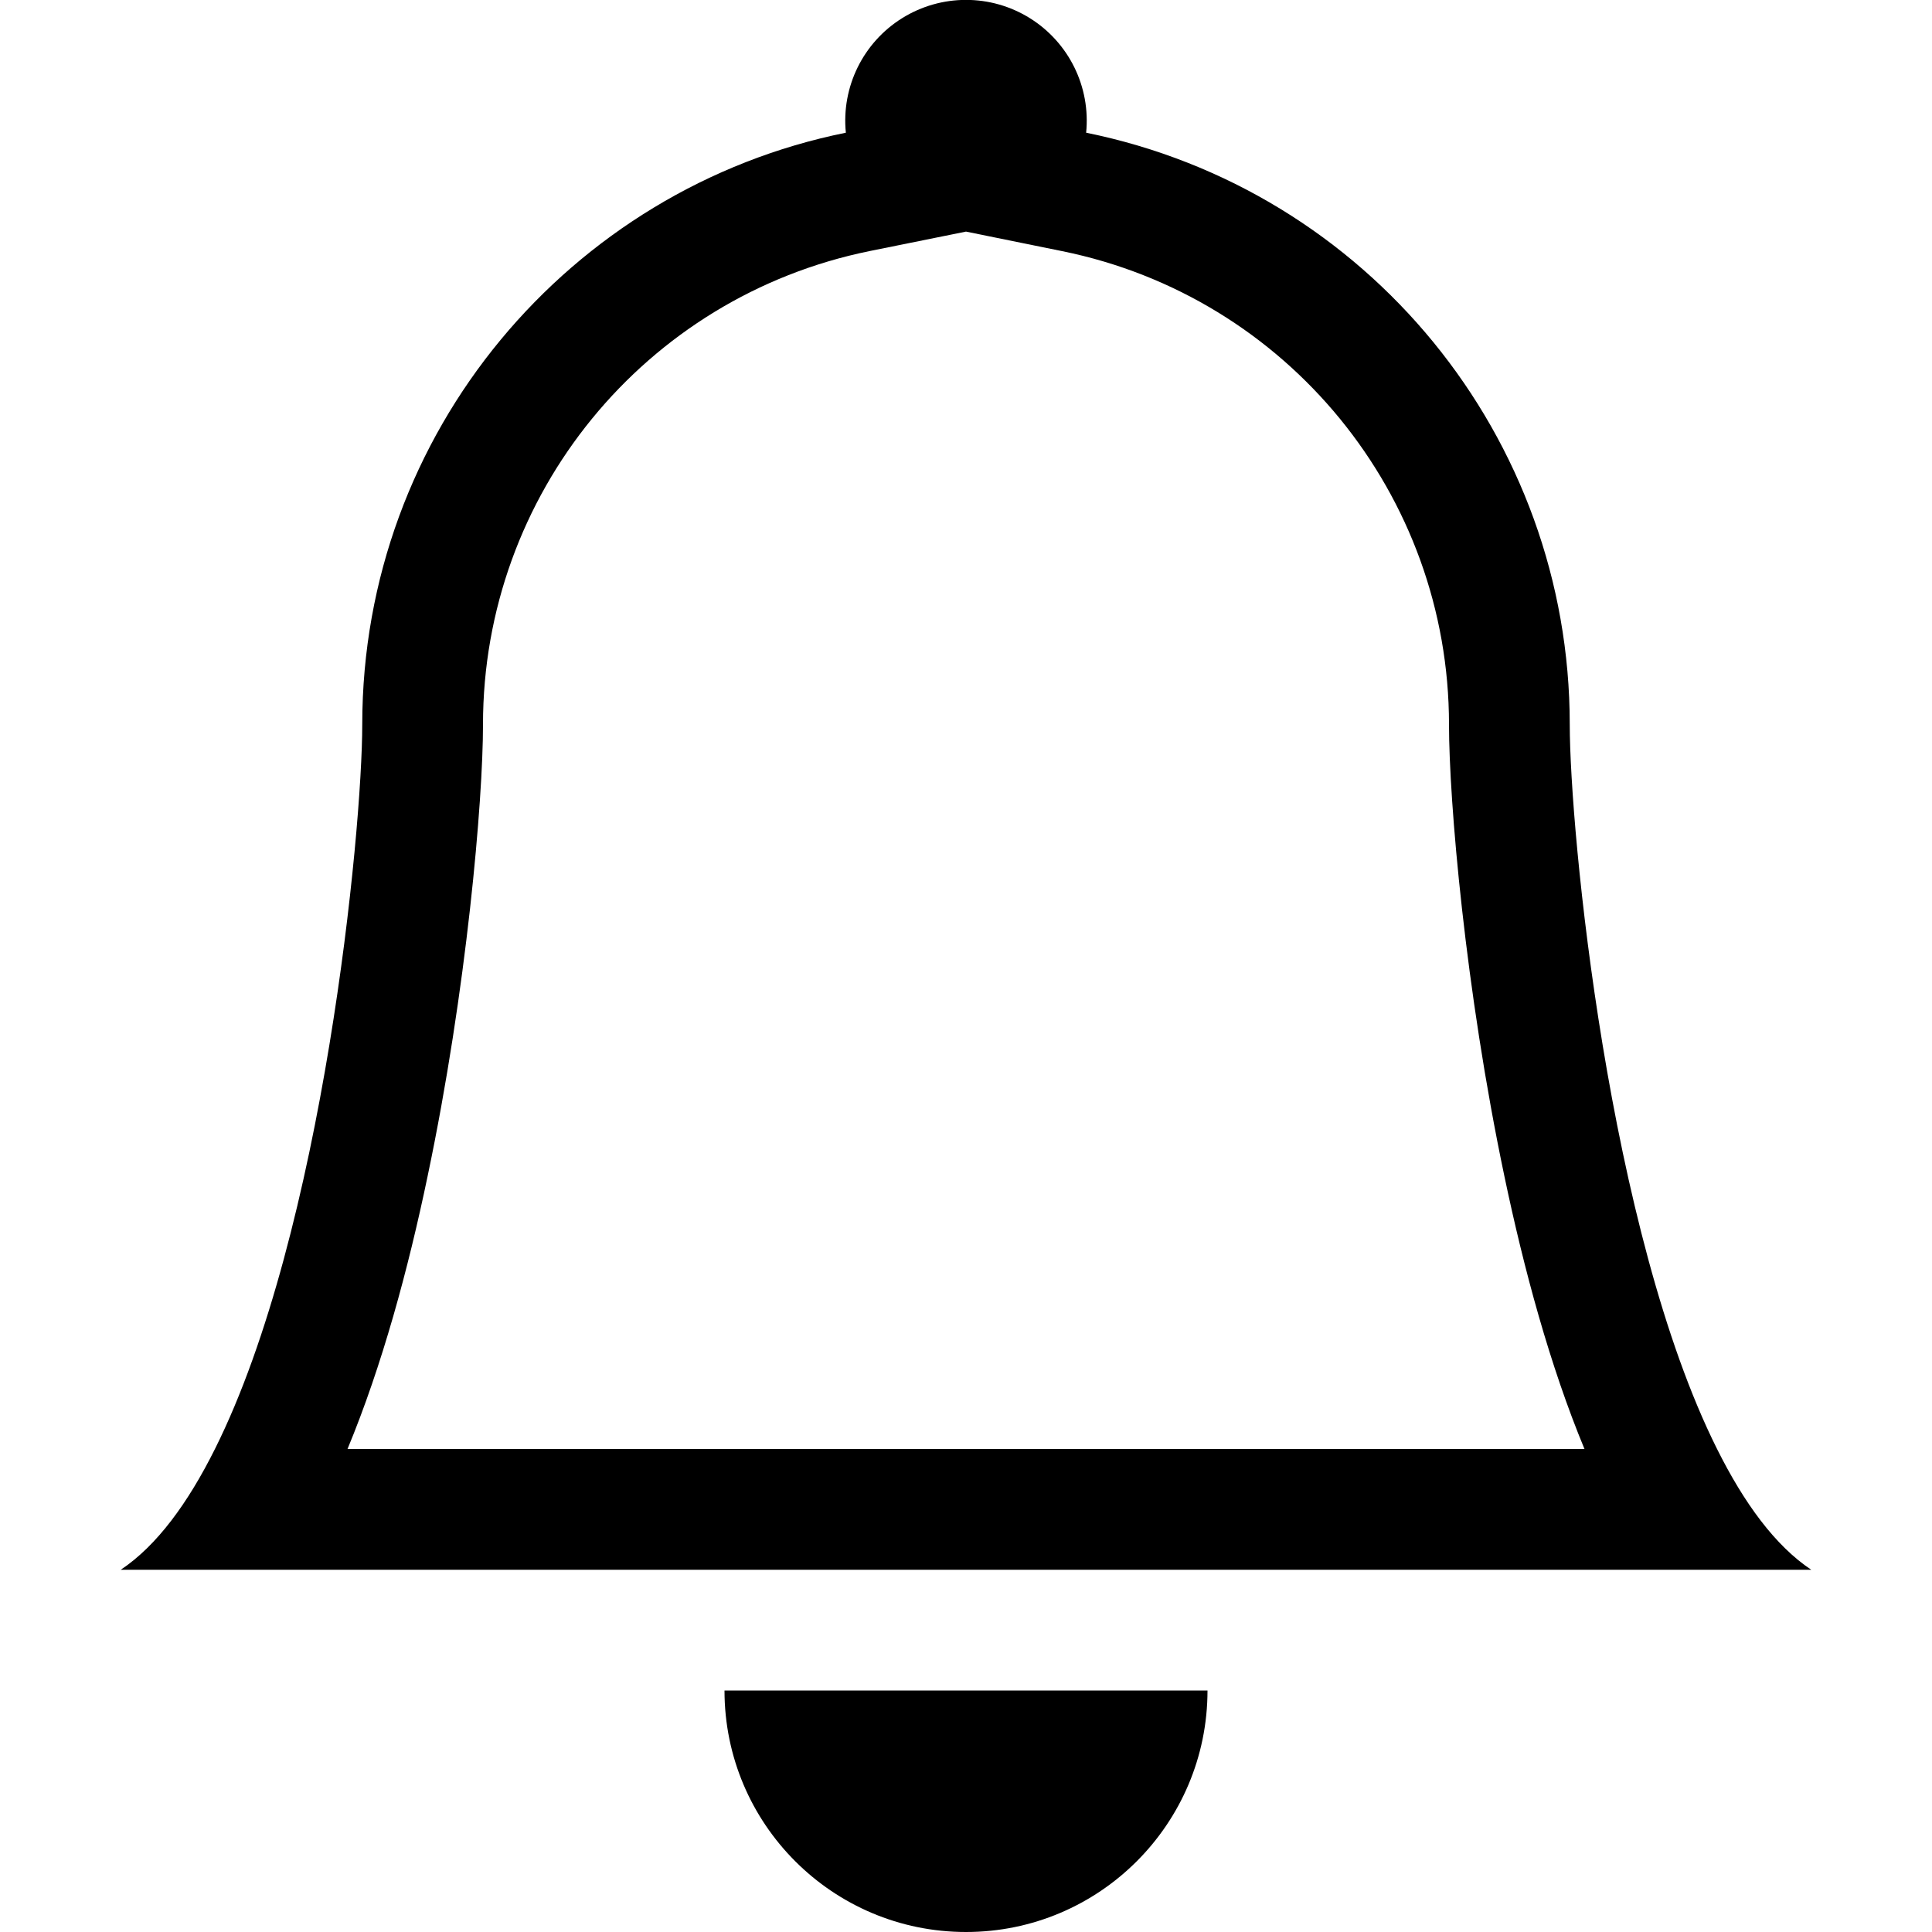
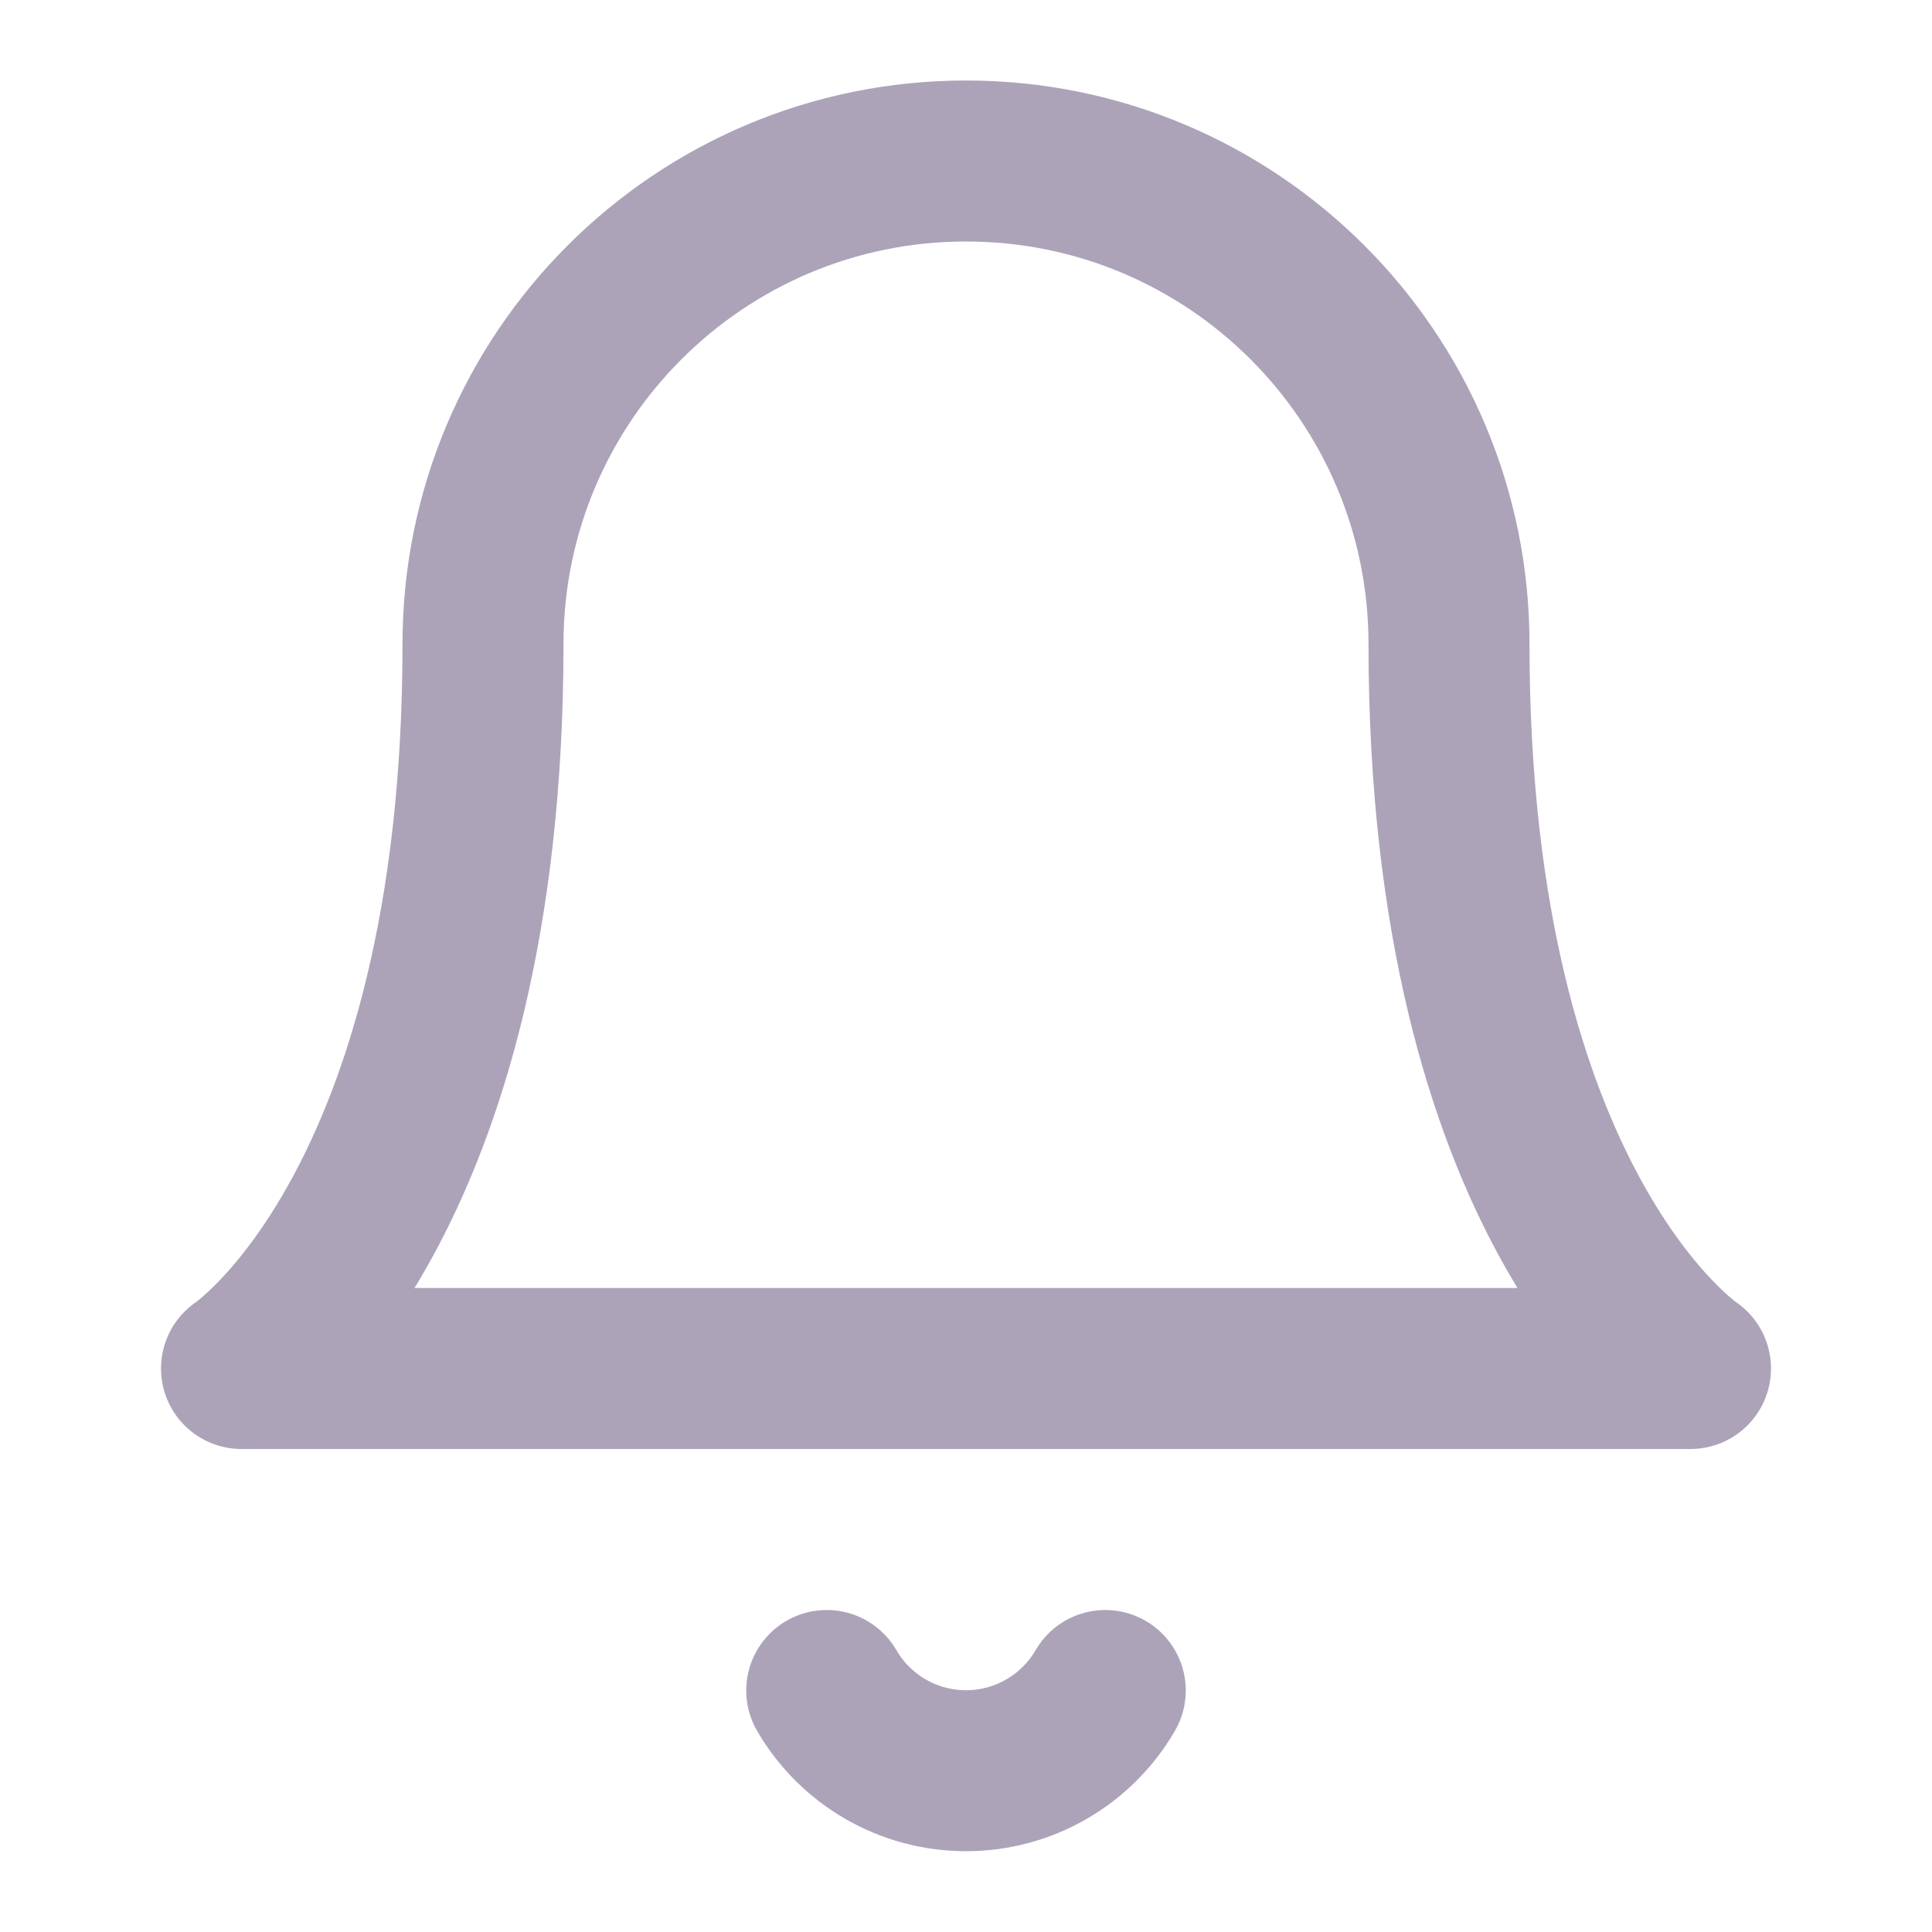
- <svg xmlns="http://www.w3.org/2000/svg" width="16" height="16" fill="currentColor" class="bi bi-bell" viewBox="0 0 16 16">
-   <path d="M8 16a2 2 0 0 0 2-2H6a2 2 0 0 0 2 2M8 1.918l-.797.161A4 4 0 0 0 4 6c0 .628-.134 2.197-.459 3.742-.16.767-.376 1.566-.663 2.258h10.244c-.287-.692-.502-1.49-.663-2.258C12.134 8.197 12 6.628 12 6a4 4 0 0 0-3.203-3.92zM14.22 12c.223.447.481.801.78 1H1c.299-.199.557-.553.78-1C2.68 10.2 3 6.88 3 6c0-2.42 1.72-4.44 4.005-4.901a1 1 0 1 1 1.99 0A5 5 0 0 1 13 6c0 .88.32 4.2 1.22 6" />
+ <svg xmlns="http://www.w3.org/2000/svg" width="24" height="24" viewBox="0 0 24 24" fill="none" stroke="#ACA3B9" stroke-width="2" stroke-linecap="round" stroke-linejoin="round" class="feather feather-bell">
+   <path d="M18 8A6 6 0 0 0 6 8c0 7-3 9-3 9h18s-3-2-3-9" />
+   <path d="M13.73 21a2 2 0 0 1-3.46 0" />
</svg>
